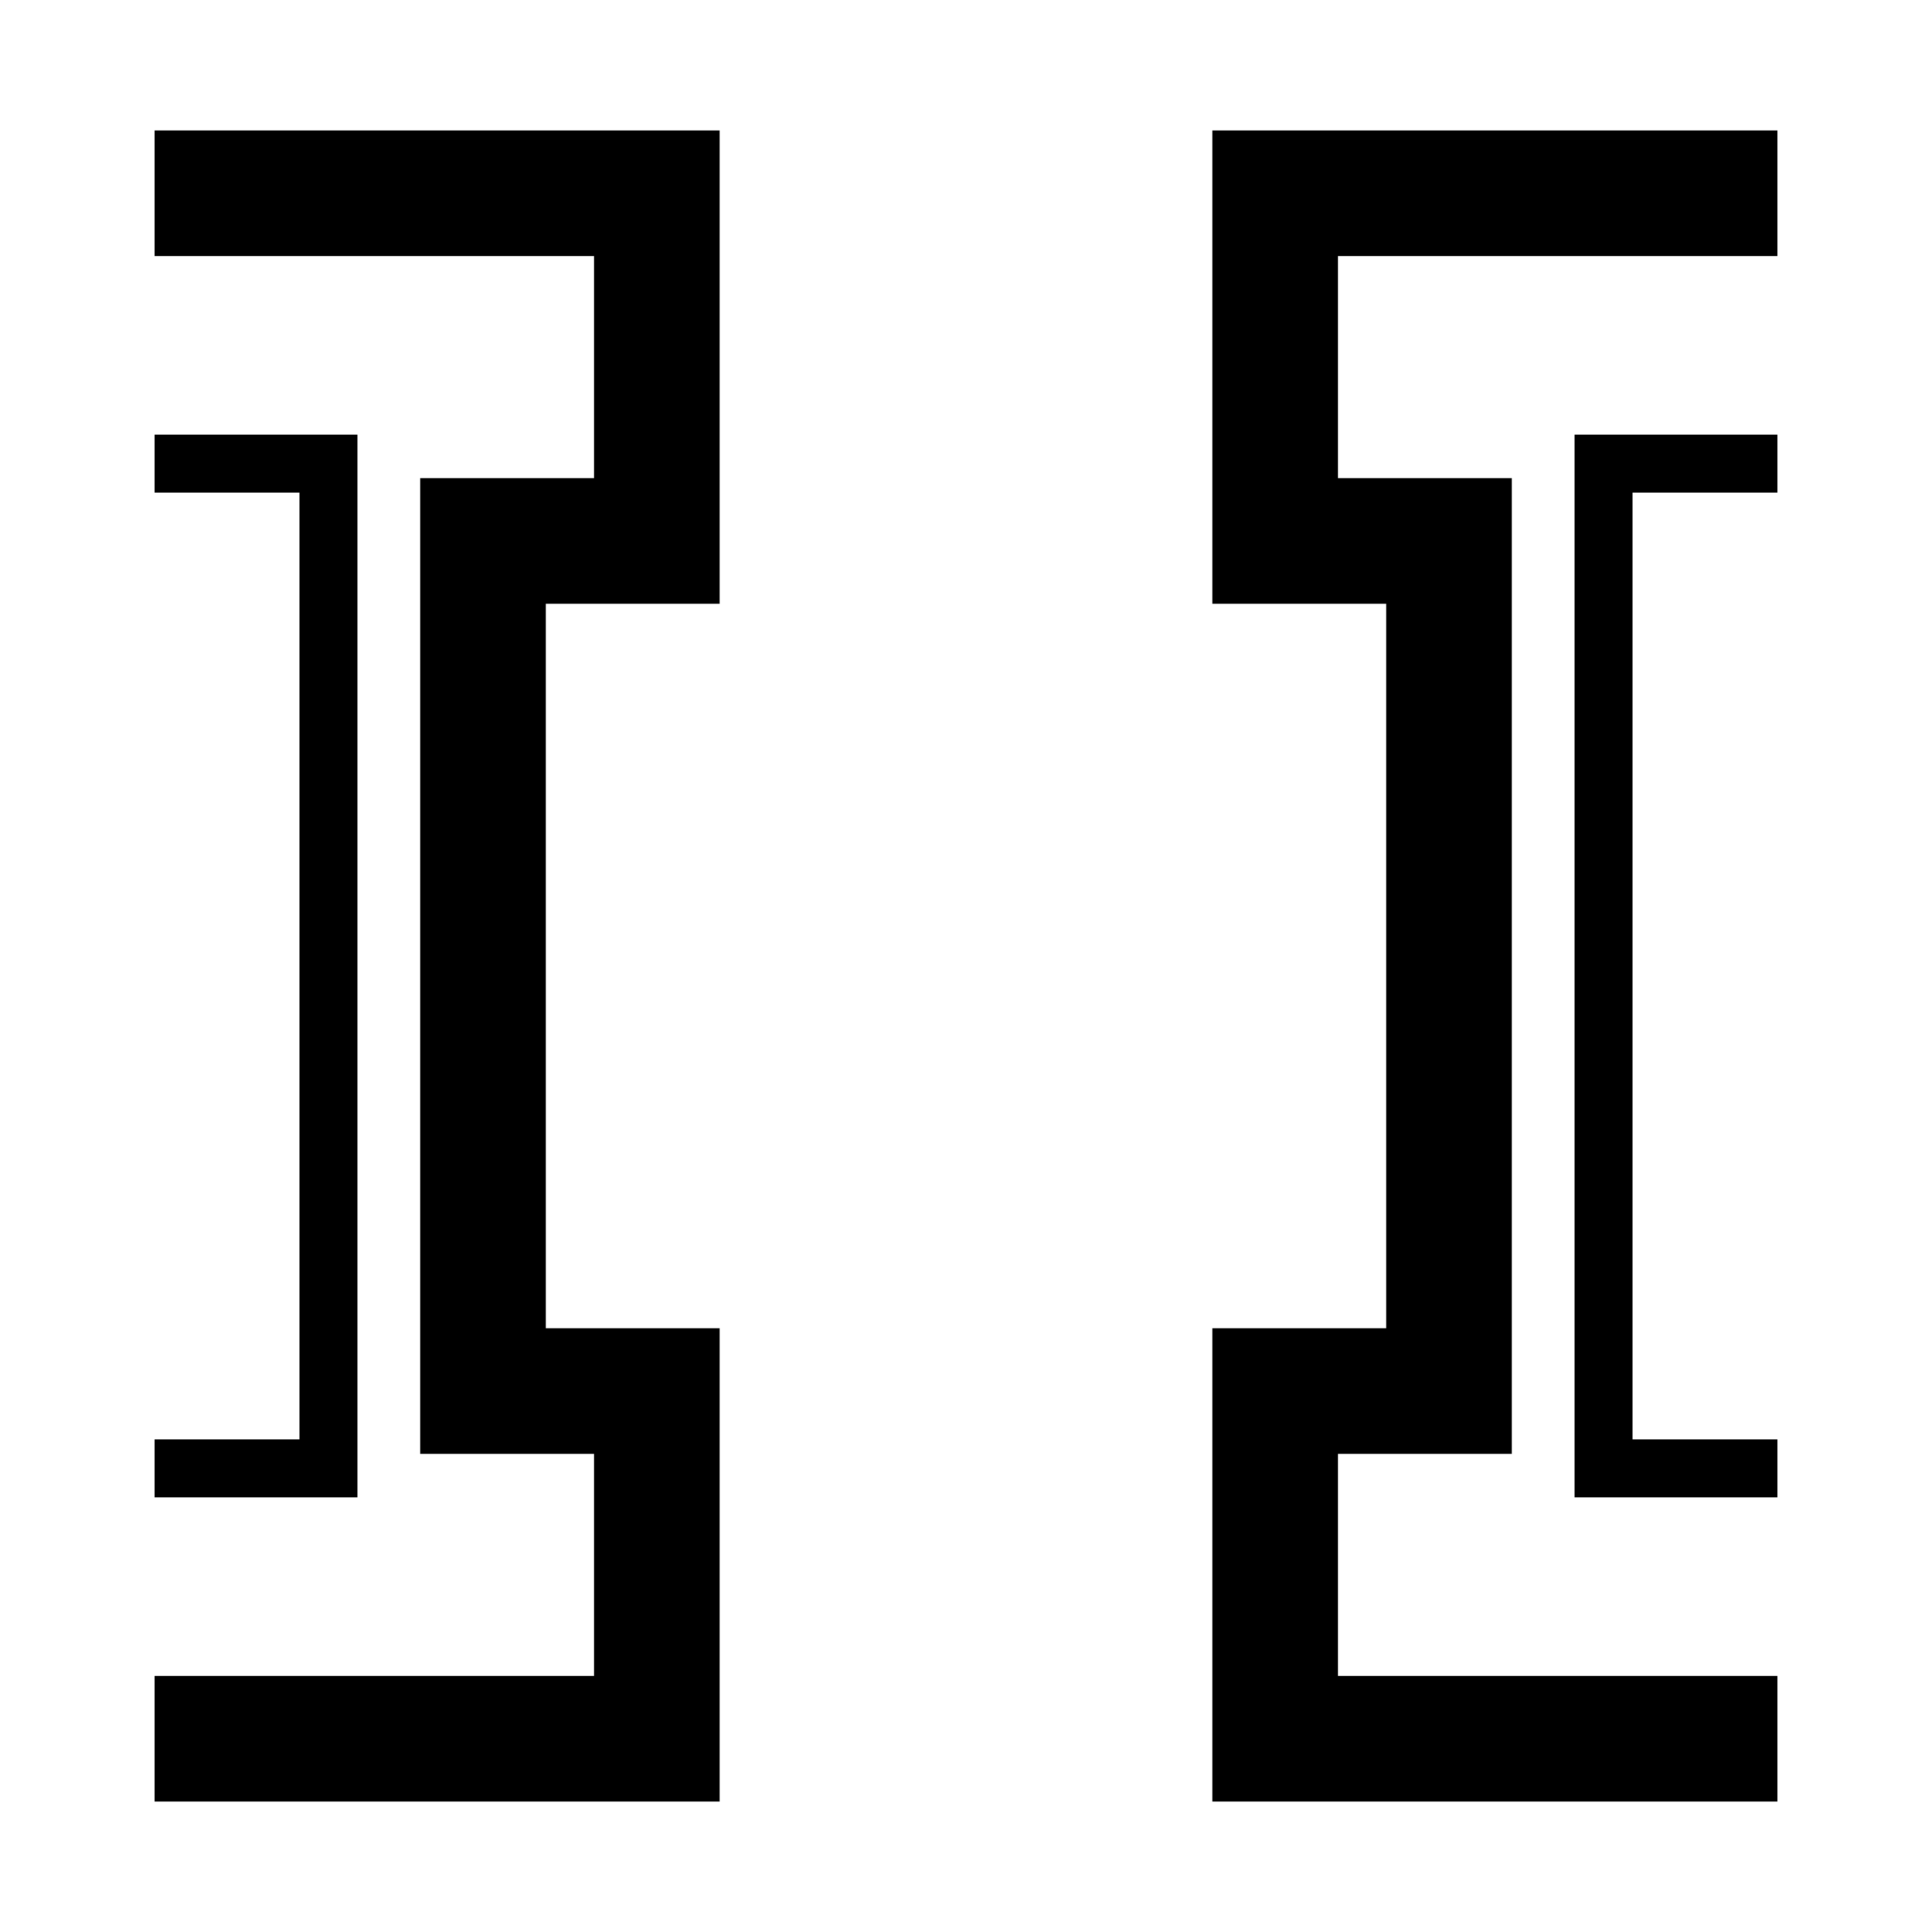
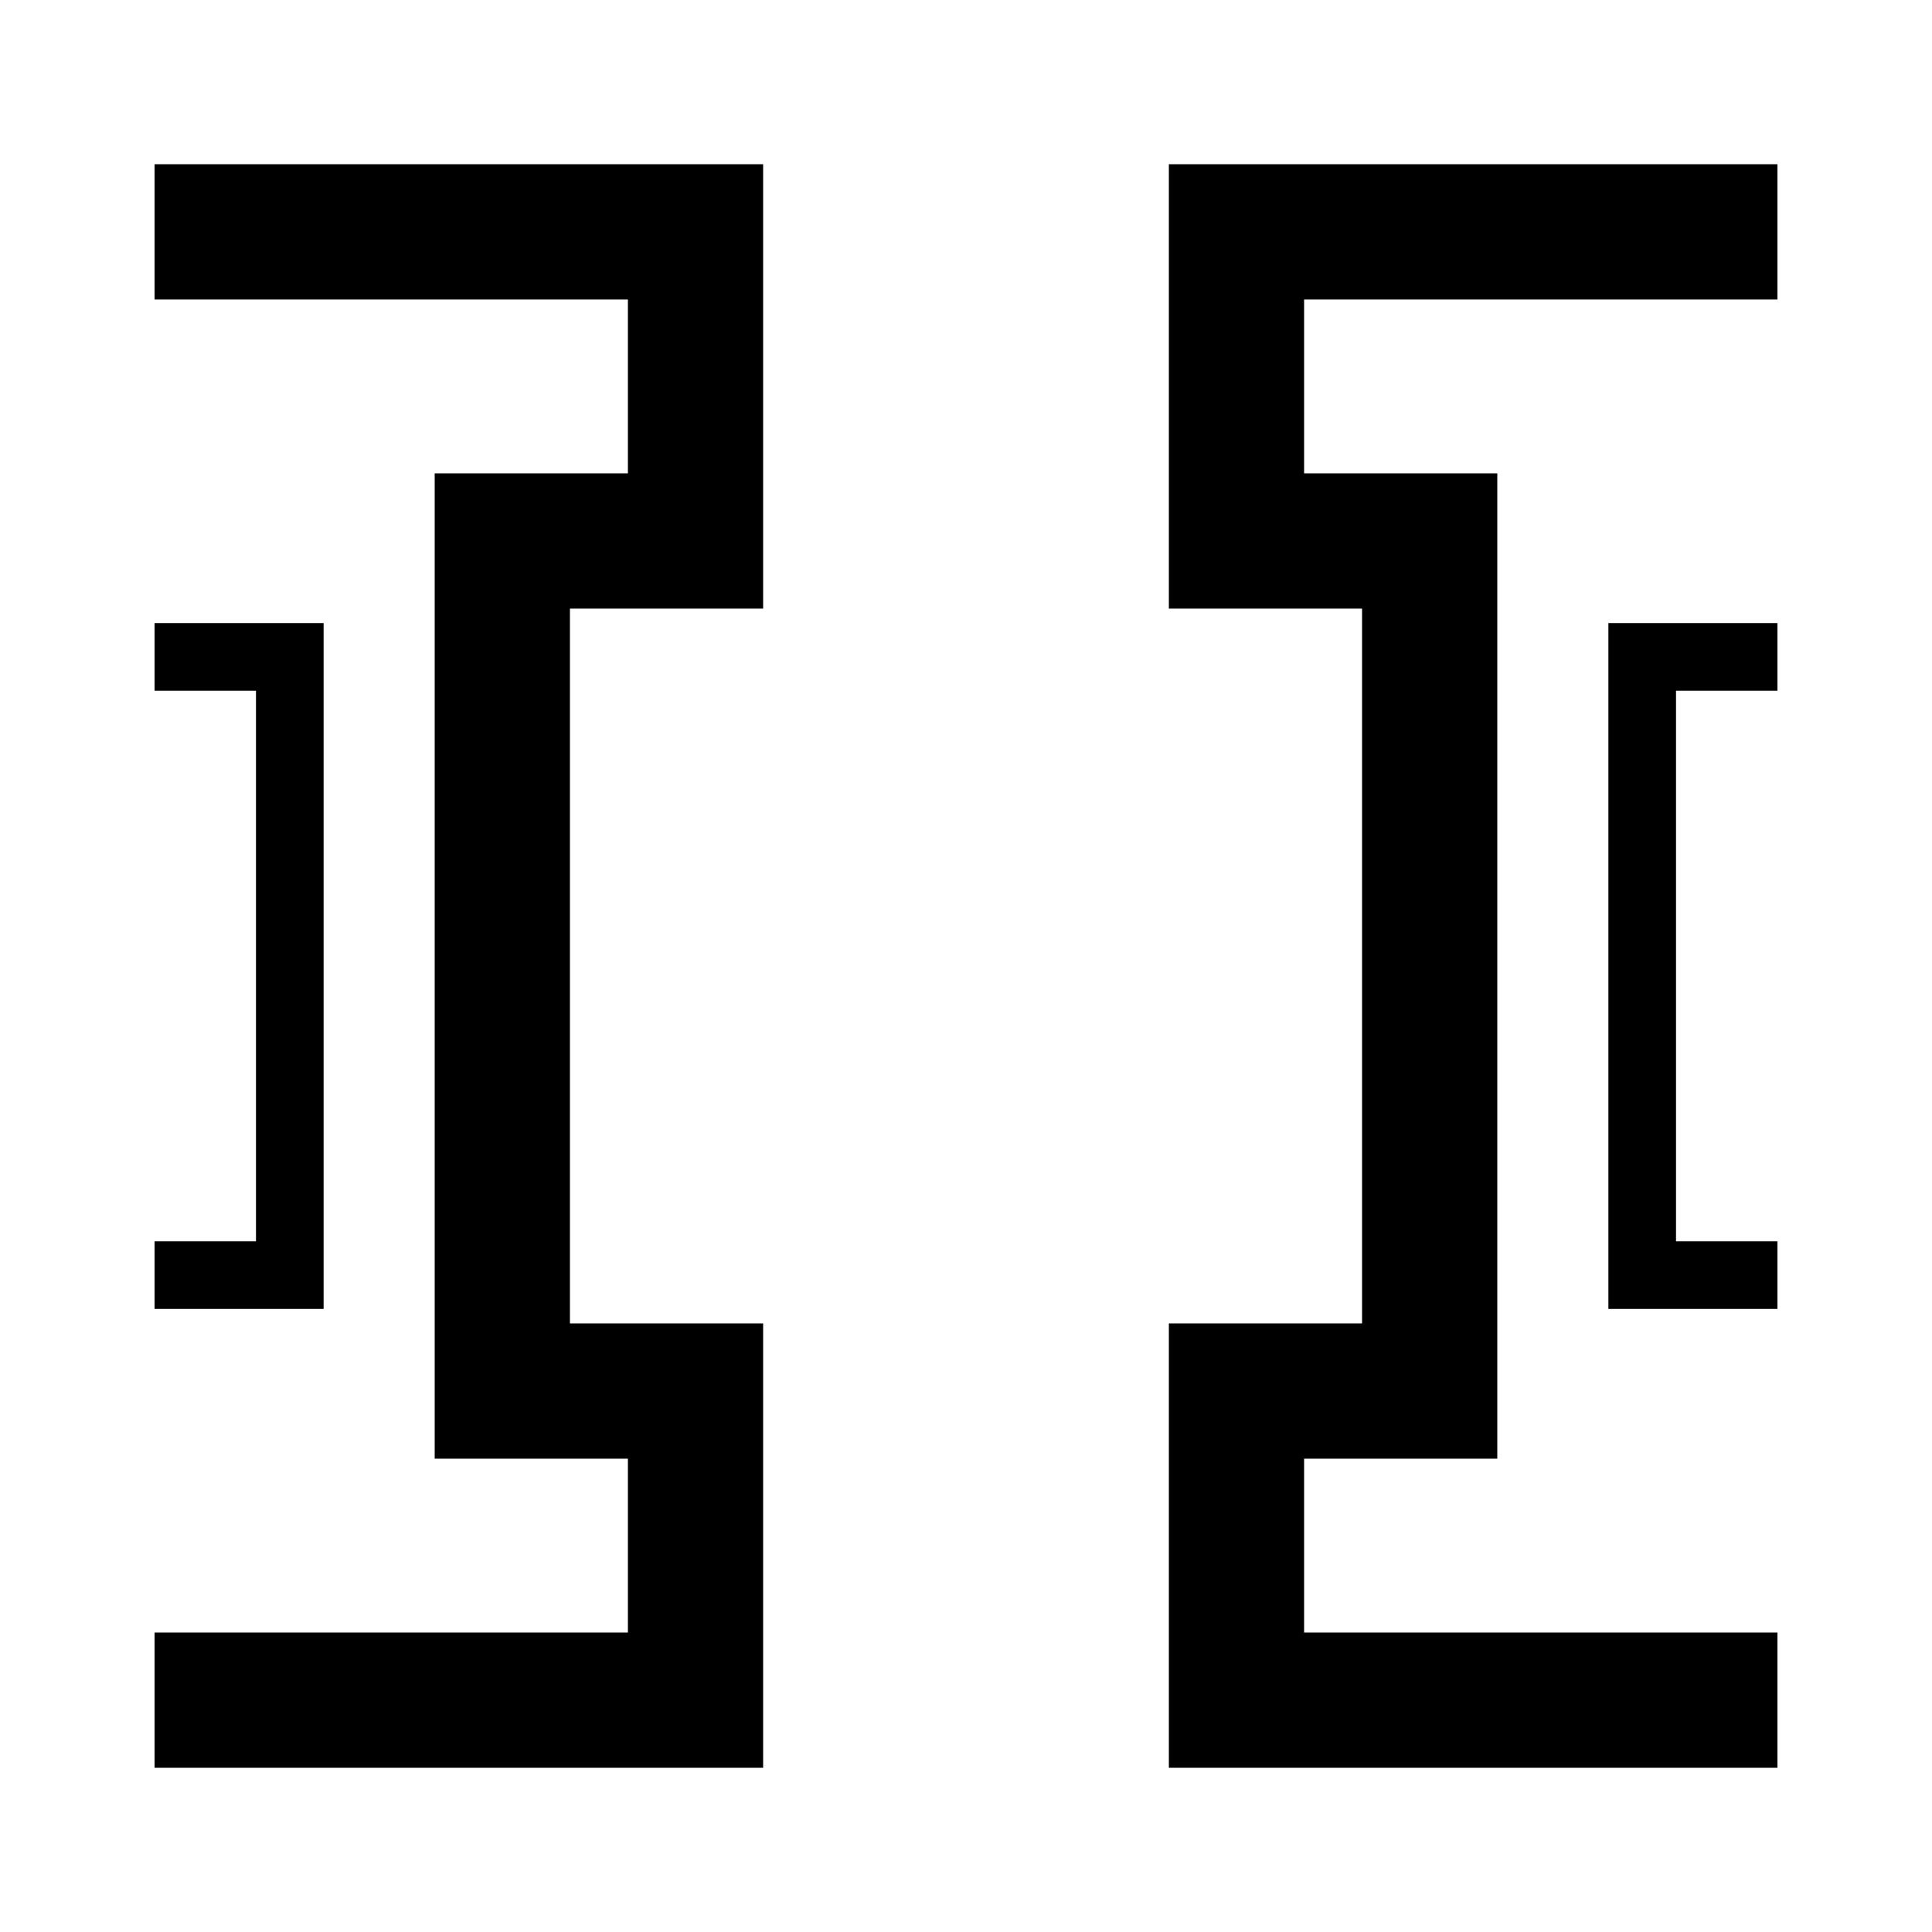
<svg xmlns="http://www.w3.org/2000/svg" viewBox="0 0 240 240" preserveAspectRatio="xMidYMid meet">
  <g transform="scale(2.4)">
-     <path d="M8 10H34V28H25V72H34V90H8" fill="none" stroke="currentColor" stroke-width="6.5" stroke-linejoin="miter" stroke-linecap="butt" />
-     <path d="M92 10H66V28H75V72H66V90H92" fill="none" stroke="currentColor" stroke-width="6.5" stroke-linejoin="miter" stroke-linecap="butt" />
-     <path d="M8 24H17V76H8 M92 24H83V76H92" fill="none" stroke="currentColor" stroke-width="3" stroke-linejoin="miter" stroke-linecap="butt" />
+     <path d="M8 12H36V28H26V72H36V88H8 M92 12H64V28H74V72H64V88H92" fill="none" stroke="currentColor" stroke-width="7" stroke-linejoin="miter" stroke-linecap="butt" />
+     <path d="M8 34H15V66H8 M92 34H85V66H92" fill="none" stroke="currentColor" stroke-width="3.5" stroke-linejoin="miter" stroke-linecap="butt" />
  </g>
</svg>
